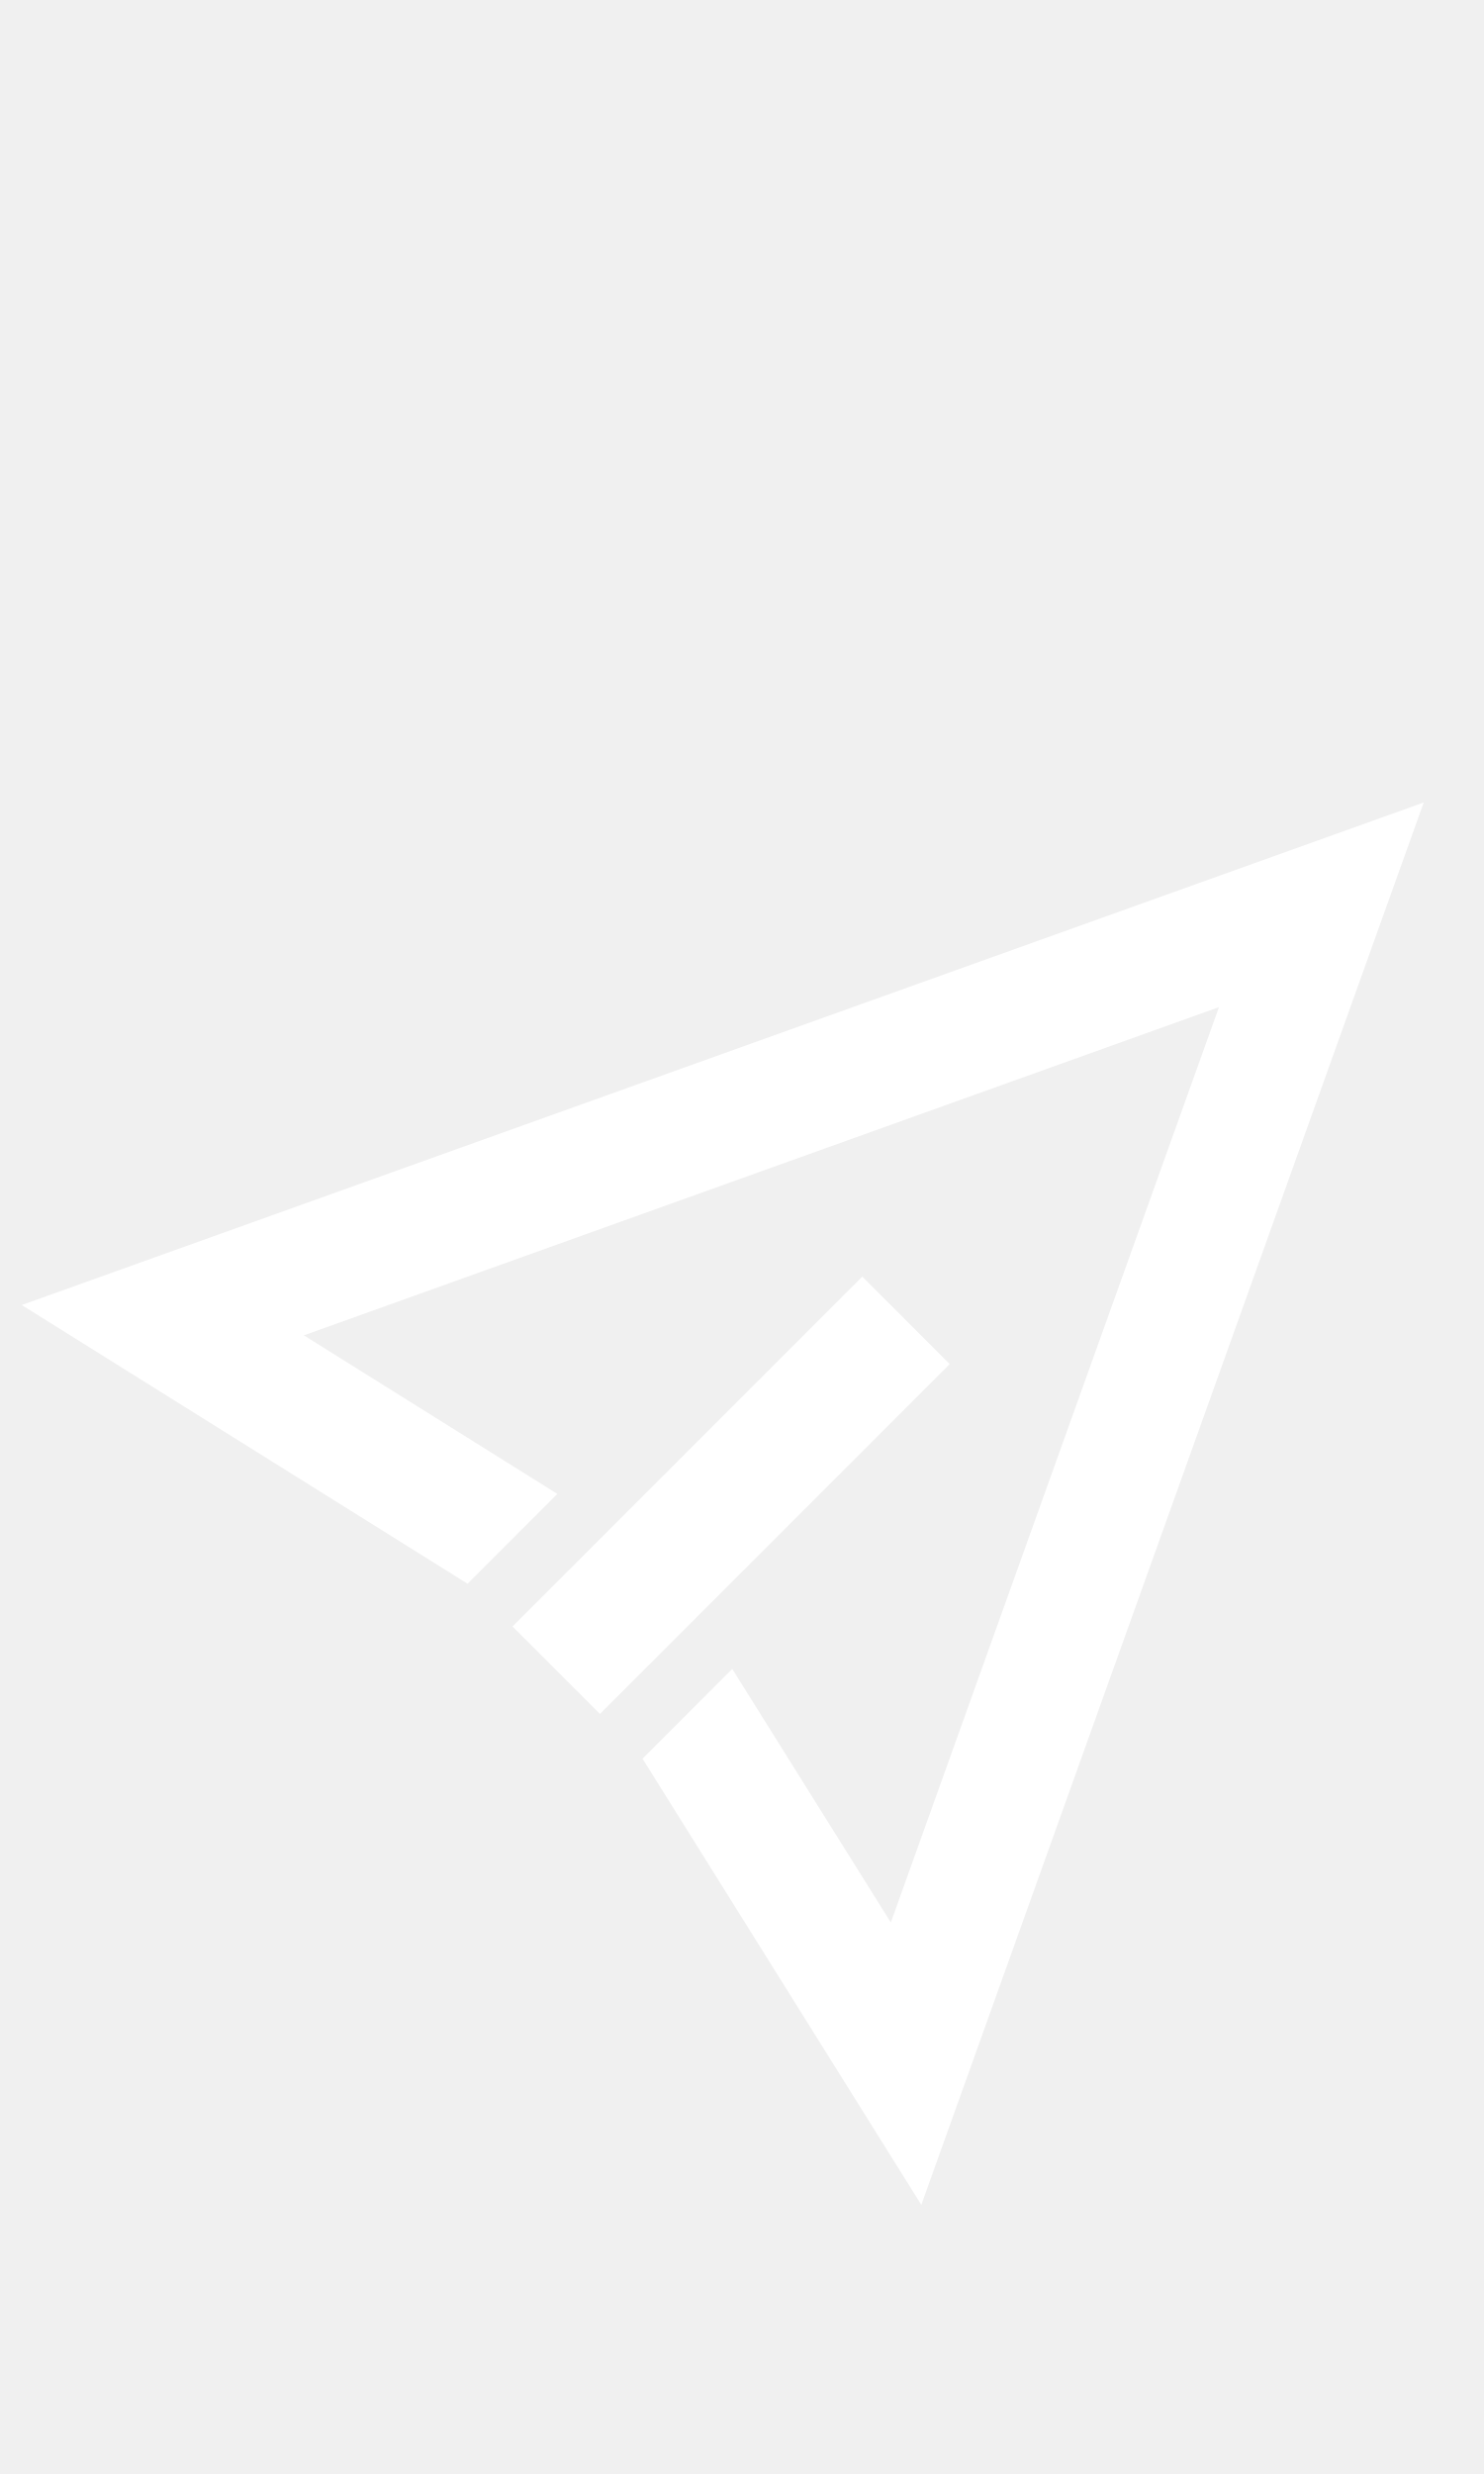
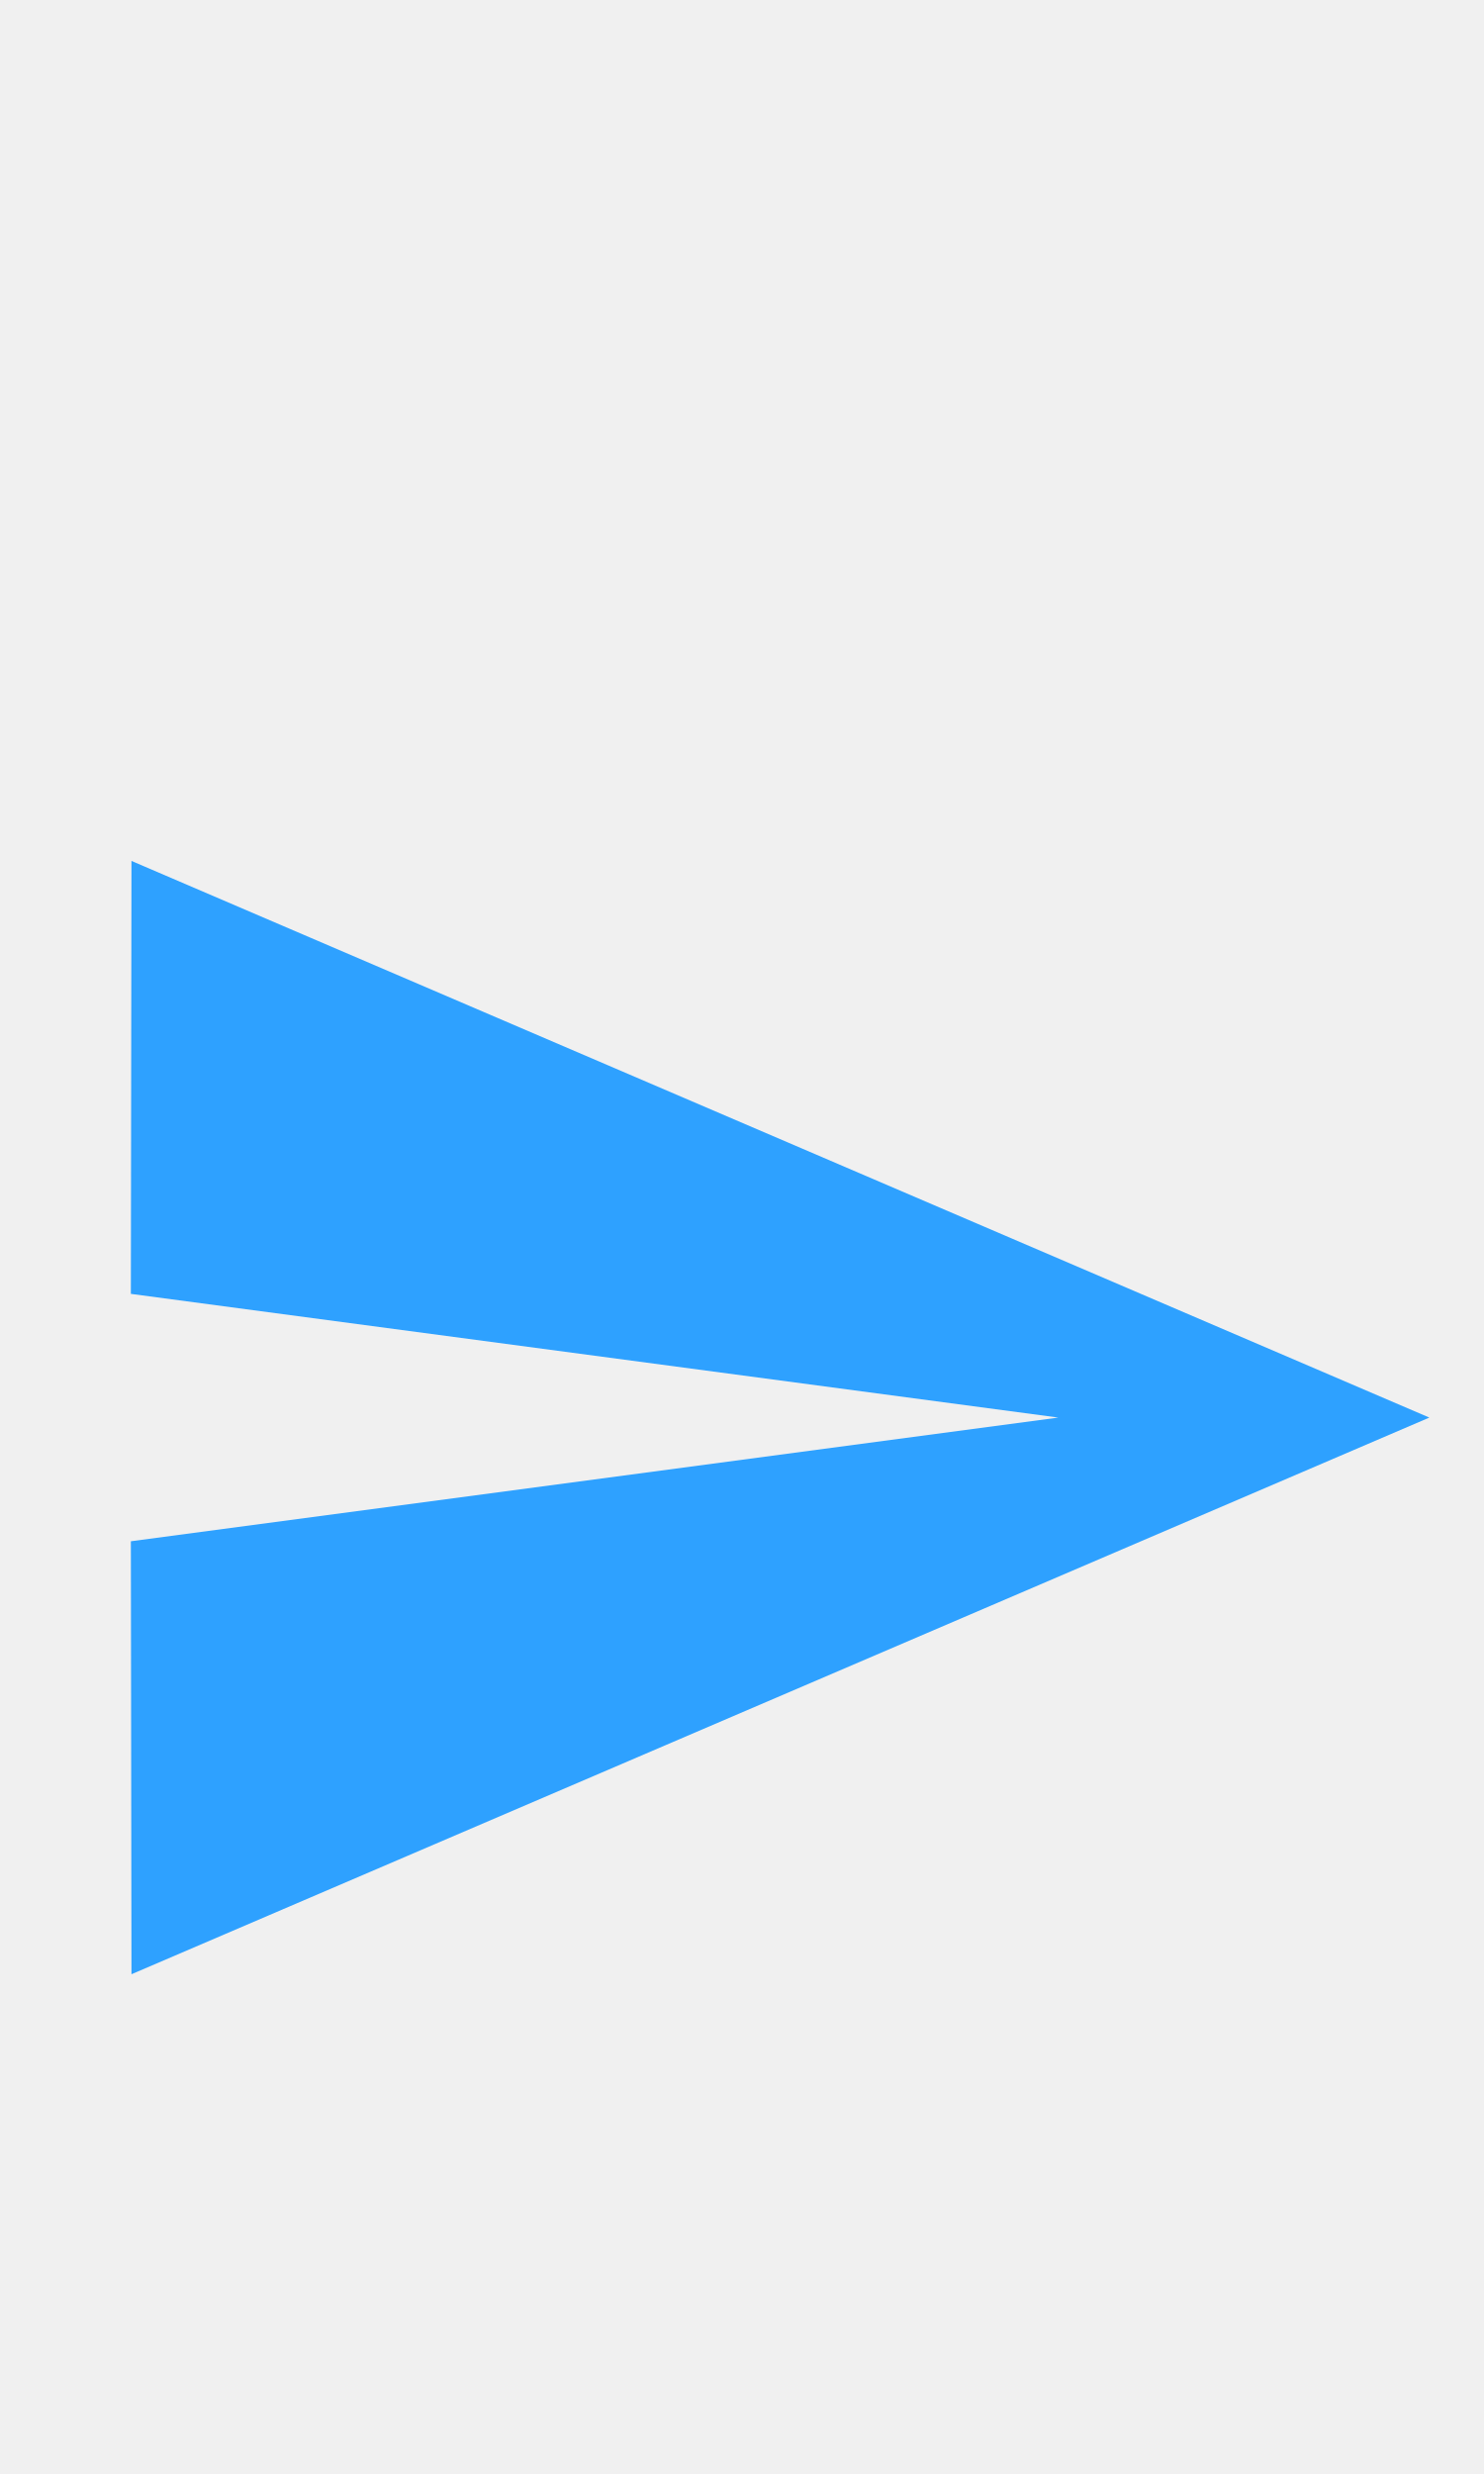
- <svg xmlns="http://www.w3.org/2000/svg" width="24px" height="40px" viewBox="0 0 24 40" version="1.1">
-   <g id="Send-Off" stroke="none" stroke-width="1" fill="none" fill-rule="evenodd">
-     <polygon id="Path_18865" fill="#FFFFFF" points="0.352 21.1 7.562 25.606 9.014 24.154 4.914 21.59 19.714 16.283 14.407 31.083 11.842 26.983 10.391 28.434 14.9 35.648 23.025 12.975" />
-     <polygon id="Rectangle_4394" fill="#FFFFFF" transform="translate(11.82372, 24.17634) rotate(-45) translate(-11.82372, -24.17634) " points="7.824 23.176 15.824 23.176 15.824 25.176 7.824 25.176" />
+ <svg xmlns="http://www.w3.org/2000/svg" width="24px" height="40px" viewBox="0 0 24 40" version="1.1" id="svg13">
+   <defs id="defs17" />
+   <g id="Send-Off-Copy" stroke="none" stroke-width="1" fill="none" fill-rule="evenodd" />
+   <g id="g1006" transform="translate(0.11626,10.91966)">
+     <path id="path2" d="M 0,0 H 24 V 24 H 0 Z" style="fill:none" />
+     <path style="fill:#2ea1ff;fill-opacity:1" id="path4" d="M 2.01,21 23,12 2.01,3 2,10 17,12 2,14 Z" />
  </g>
</svg>
